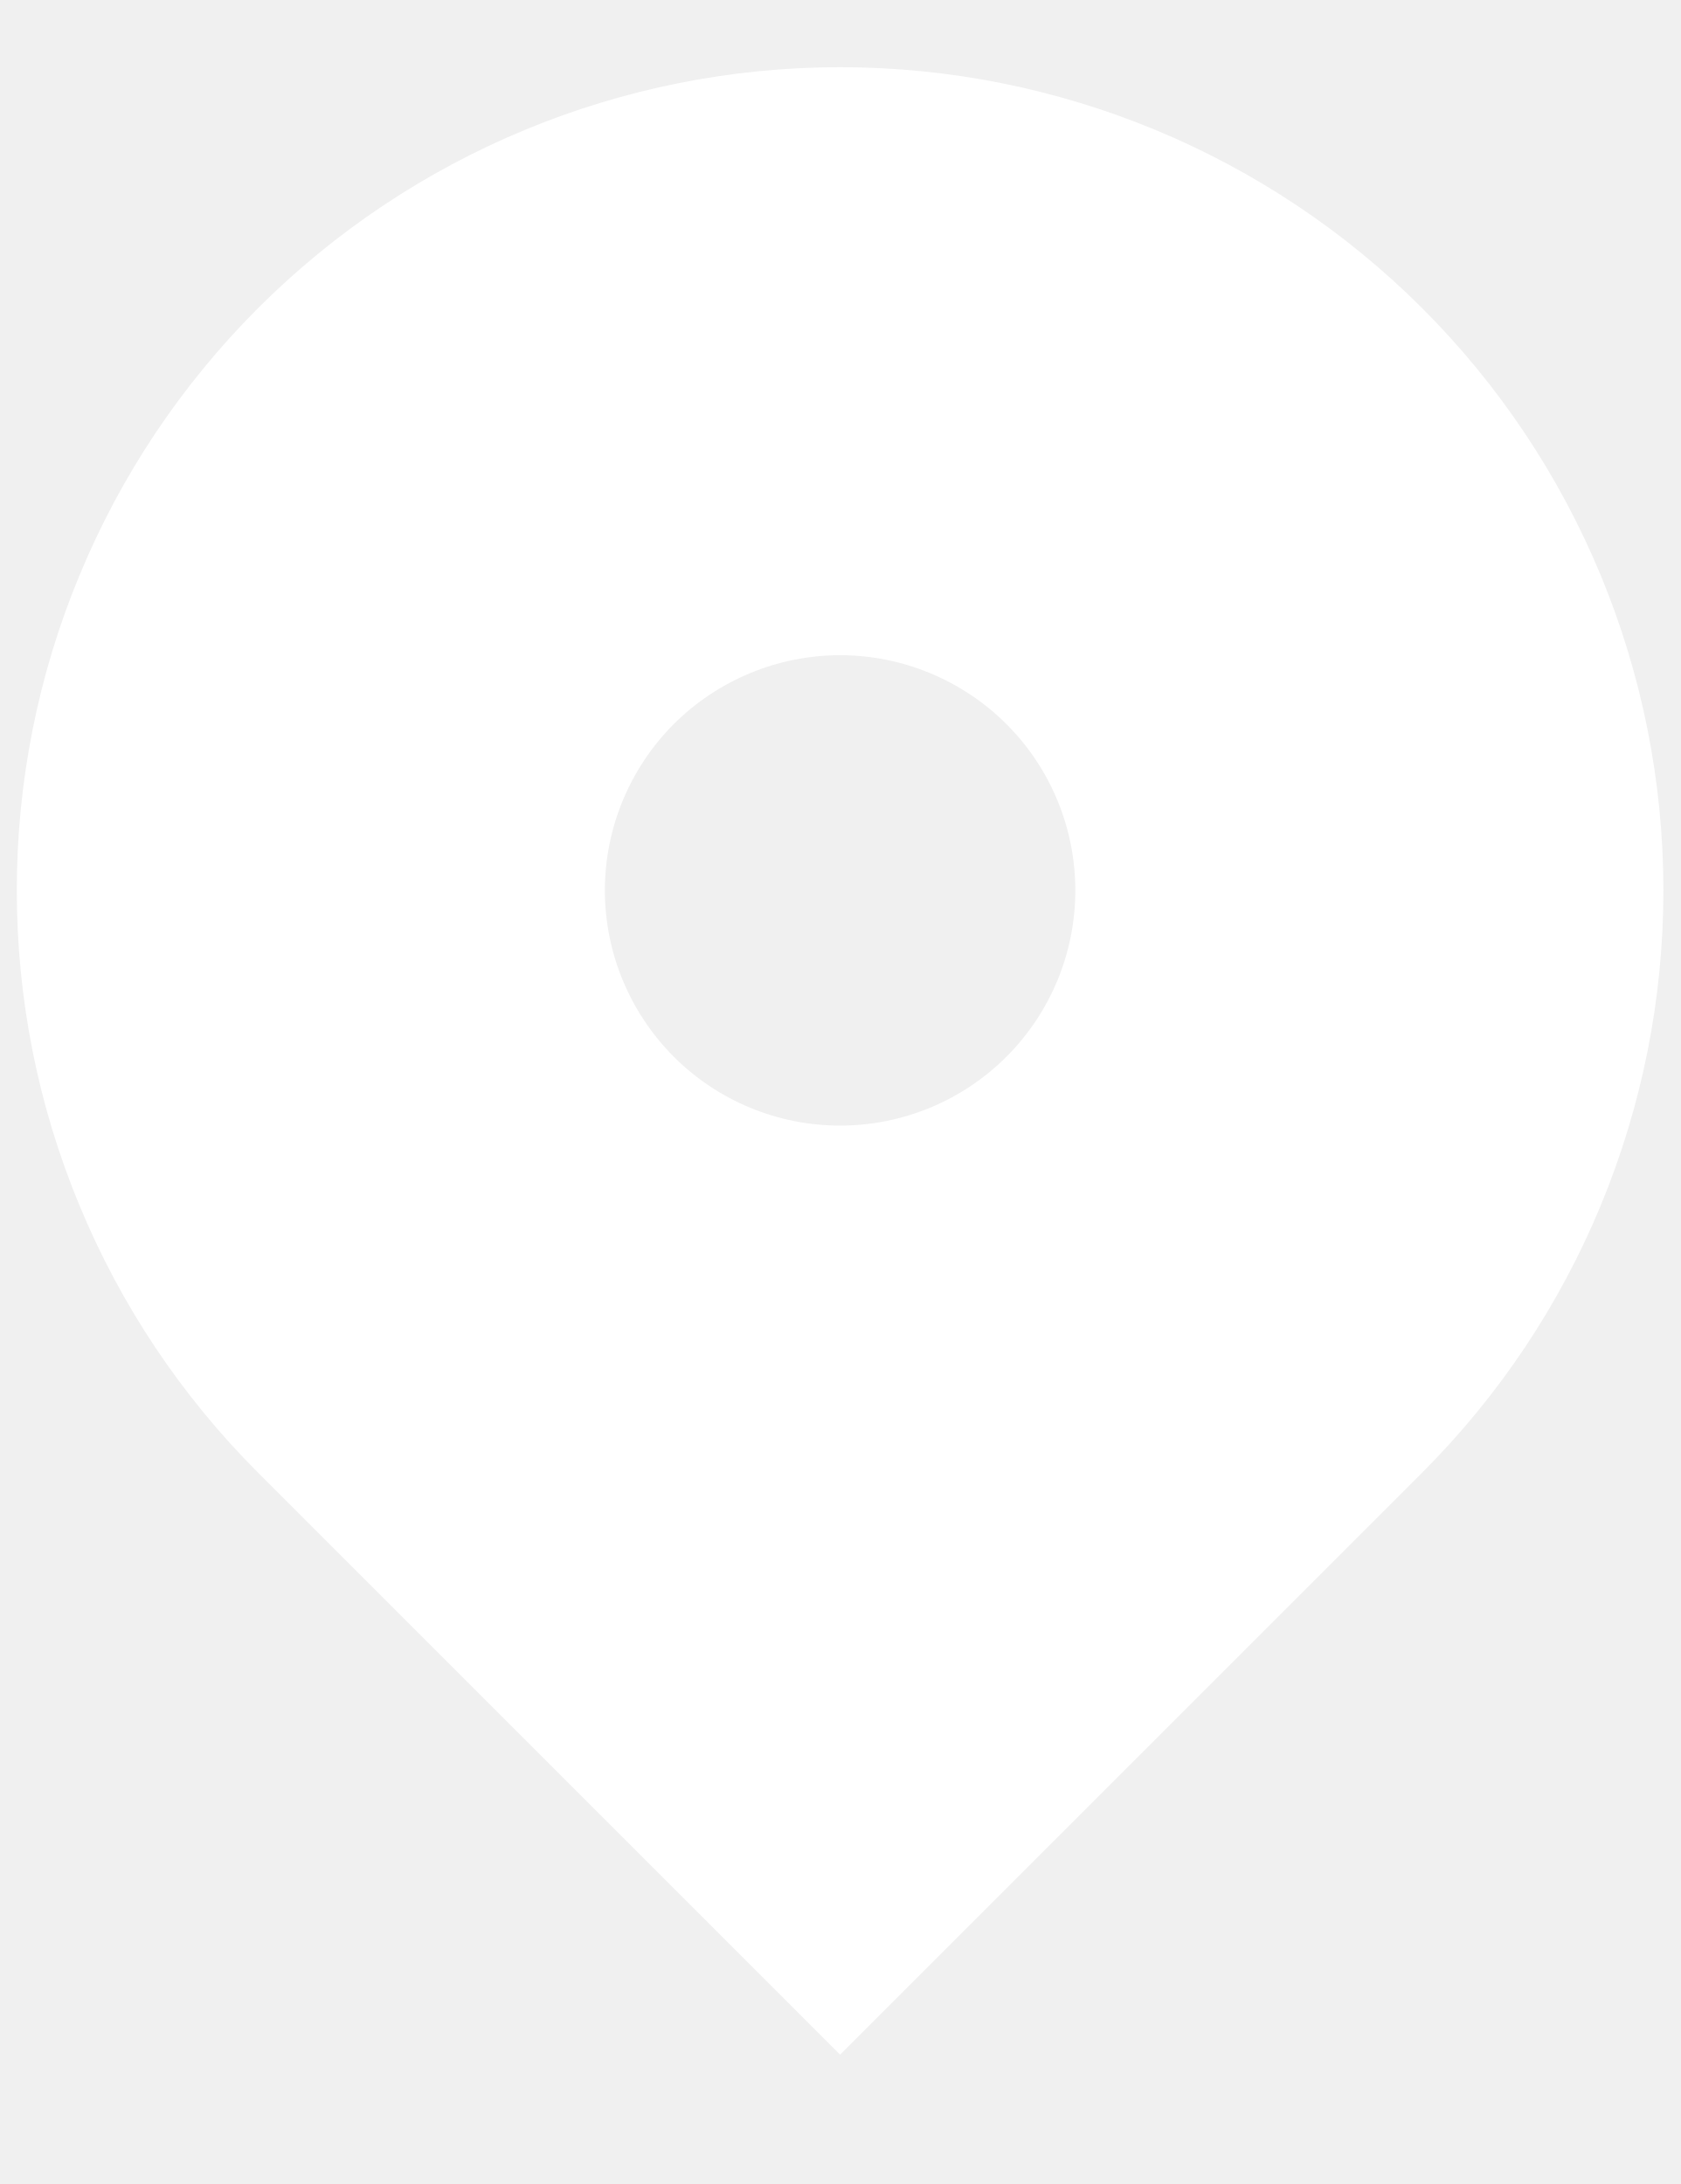
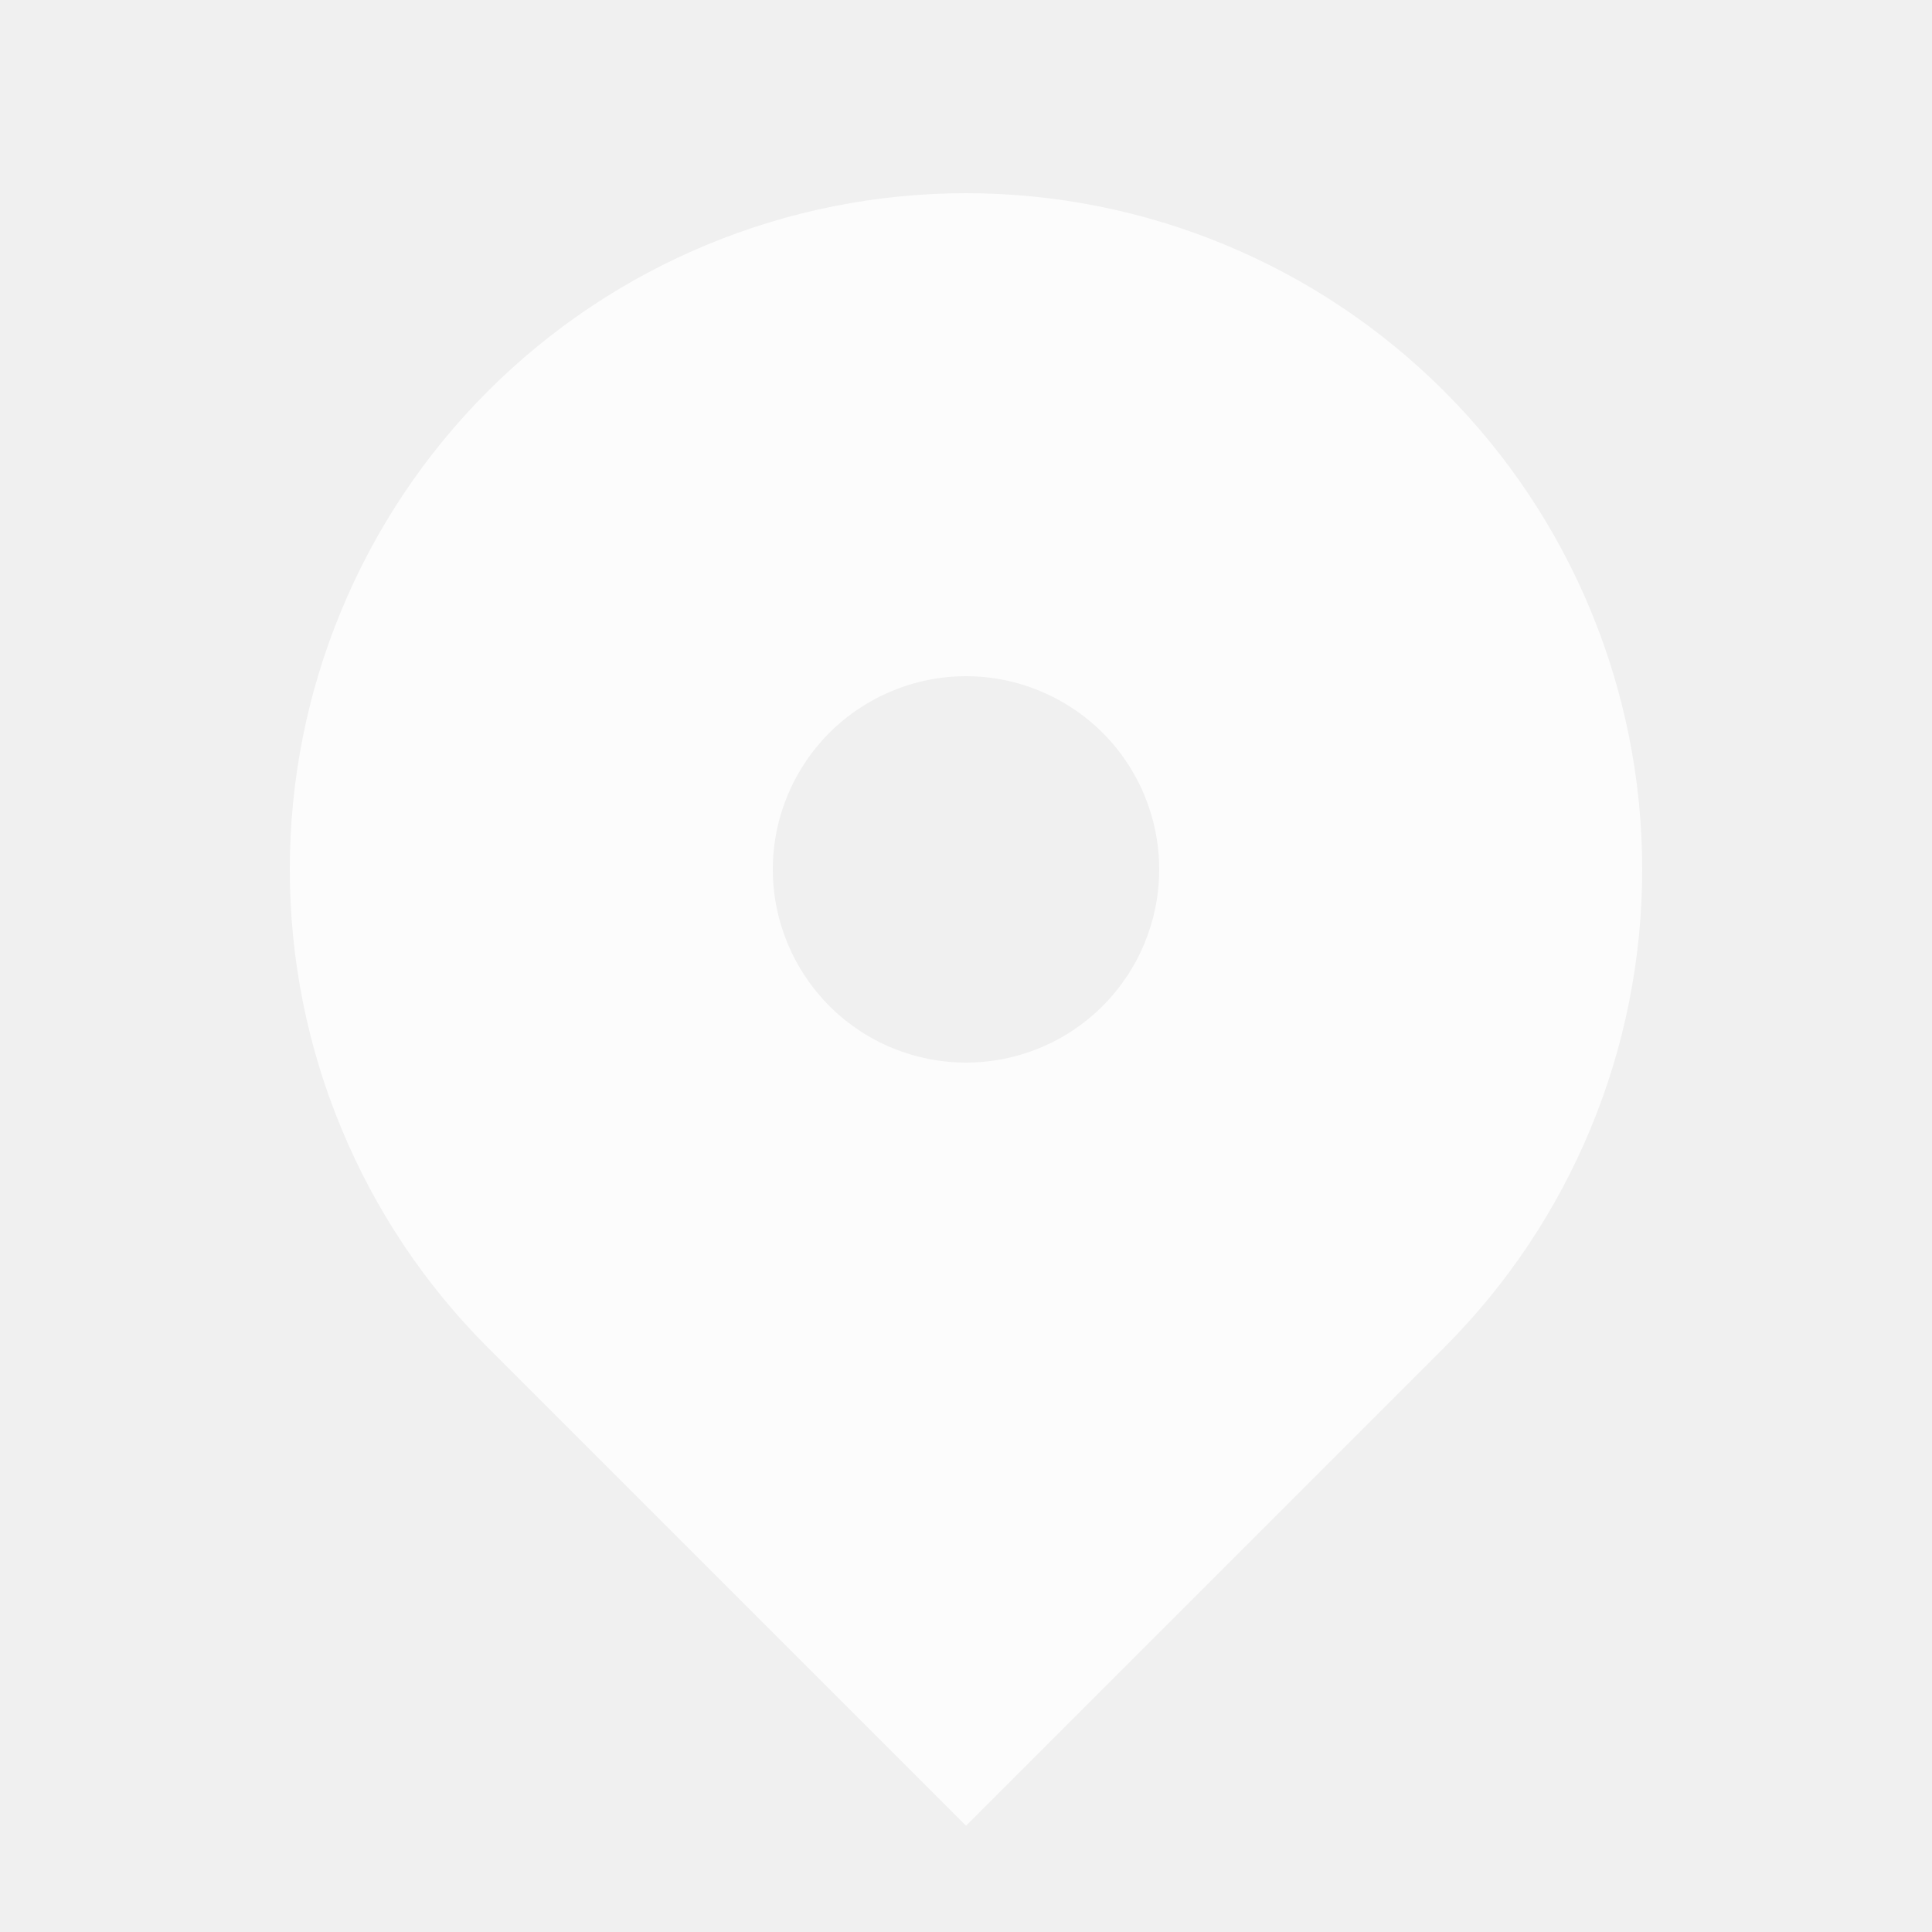
- <svg xmlns="http://www.w3.org/2000/svg" width="10" height="13" viewBox="0 0 10 13" fill="none">
-   <path fill-rule="evenodd" clip-rule="evenodd" d="M1.535 1.835C2.454 0.916 3.7 0.4 5 0.4C6.3 0.4 7.546 0.916 8.465 1.835C9.384 2.754 9.9 4 9.9 5.3C9.9 6.6 9.384 7.846 8.465 8.765L5 12.23L1.535 8.765C1.08 8.31 0.719 7.77 0.473 7.175C0.226 6.581 0.1 5.944 0.1 5.3C0.1 4.657 0.226 4.019 0.473 3.425C0.719 2.83 1.08 2.29 1.535 1.835ZM5 6.7C5.371 6.7 5.727 6.553 5.99 6.29C6.253 6.027 6.4 5.671 6.4 5.3C6.4 4.929 6.253 4.573 5.99 4.31C5.727 4.048 5.371 3.9 5 3.9C4.629 3.9 4.273 4.048 4.01 4.31C3.748 4.573 3.6 4.929 3.6 5.3C3.6 5.671 3.748 6.027 4.01 6.29C4.273 6.553 4.629 6.7 5 6.7Z" fill="white" />
+ <svg xmlns="http://www.w3.org/2000/svg" width="14" height="14" viewBox="0 0 14 14" fill="none">
+   <g opacity="0.8">
+     <path fill-rule="evenodd" clip-rule="evenodd" d="M3.535 2.835C4.454 1.916 5.7 1.4 7 1.4C8.3 1.4 9.546 1.916 10.465 2.835C11.384 3.754 11.9 5 11.9 6.3C11.9 7.6 11.384 8.846 10.465 9.765L7 13.23L3.535 9.765C3.08 9.31 2.719 8.77 2.473 8.175C2.226 7.581 2.1 6.944 2.1 6.3C2.1 5.657 2.226 5.019 2.473 4.425C2.719 3.83 3.08 3.29 3.535 2.835ZM7 7.7C7.371 7.7 7.727 7.553 7.99 7.29C8.253 7.027 8.4 6.671 8.4 6.3C8.4 5.929 8.253 5.573 7.99 5.31C7.727 5.048 7.371 4.9 7 4.9C6.629 4.9 6.273 5.048 6.01 5.31C5.748 5.573 5.6 5.929 5.6 6.3C5.6 6.671 5.748 7.027 6.01 7.29C6.273 7.553 6.629 7.7 7 7.7Z" fill="white" />
+   </g>
</svg>
